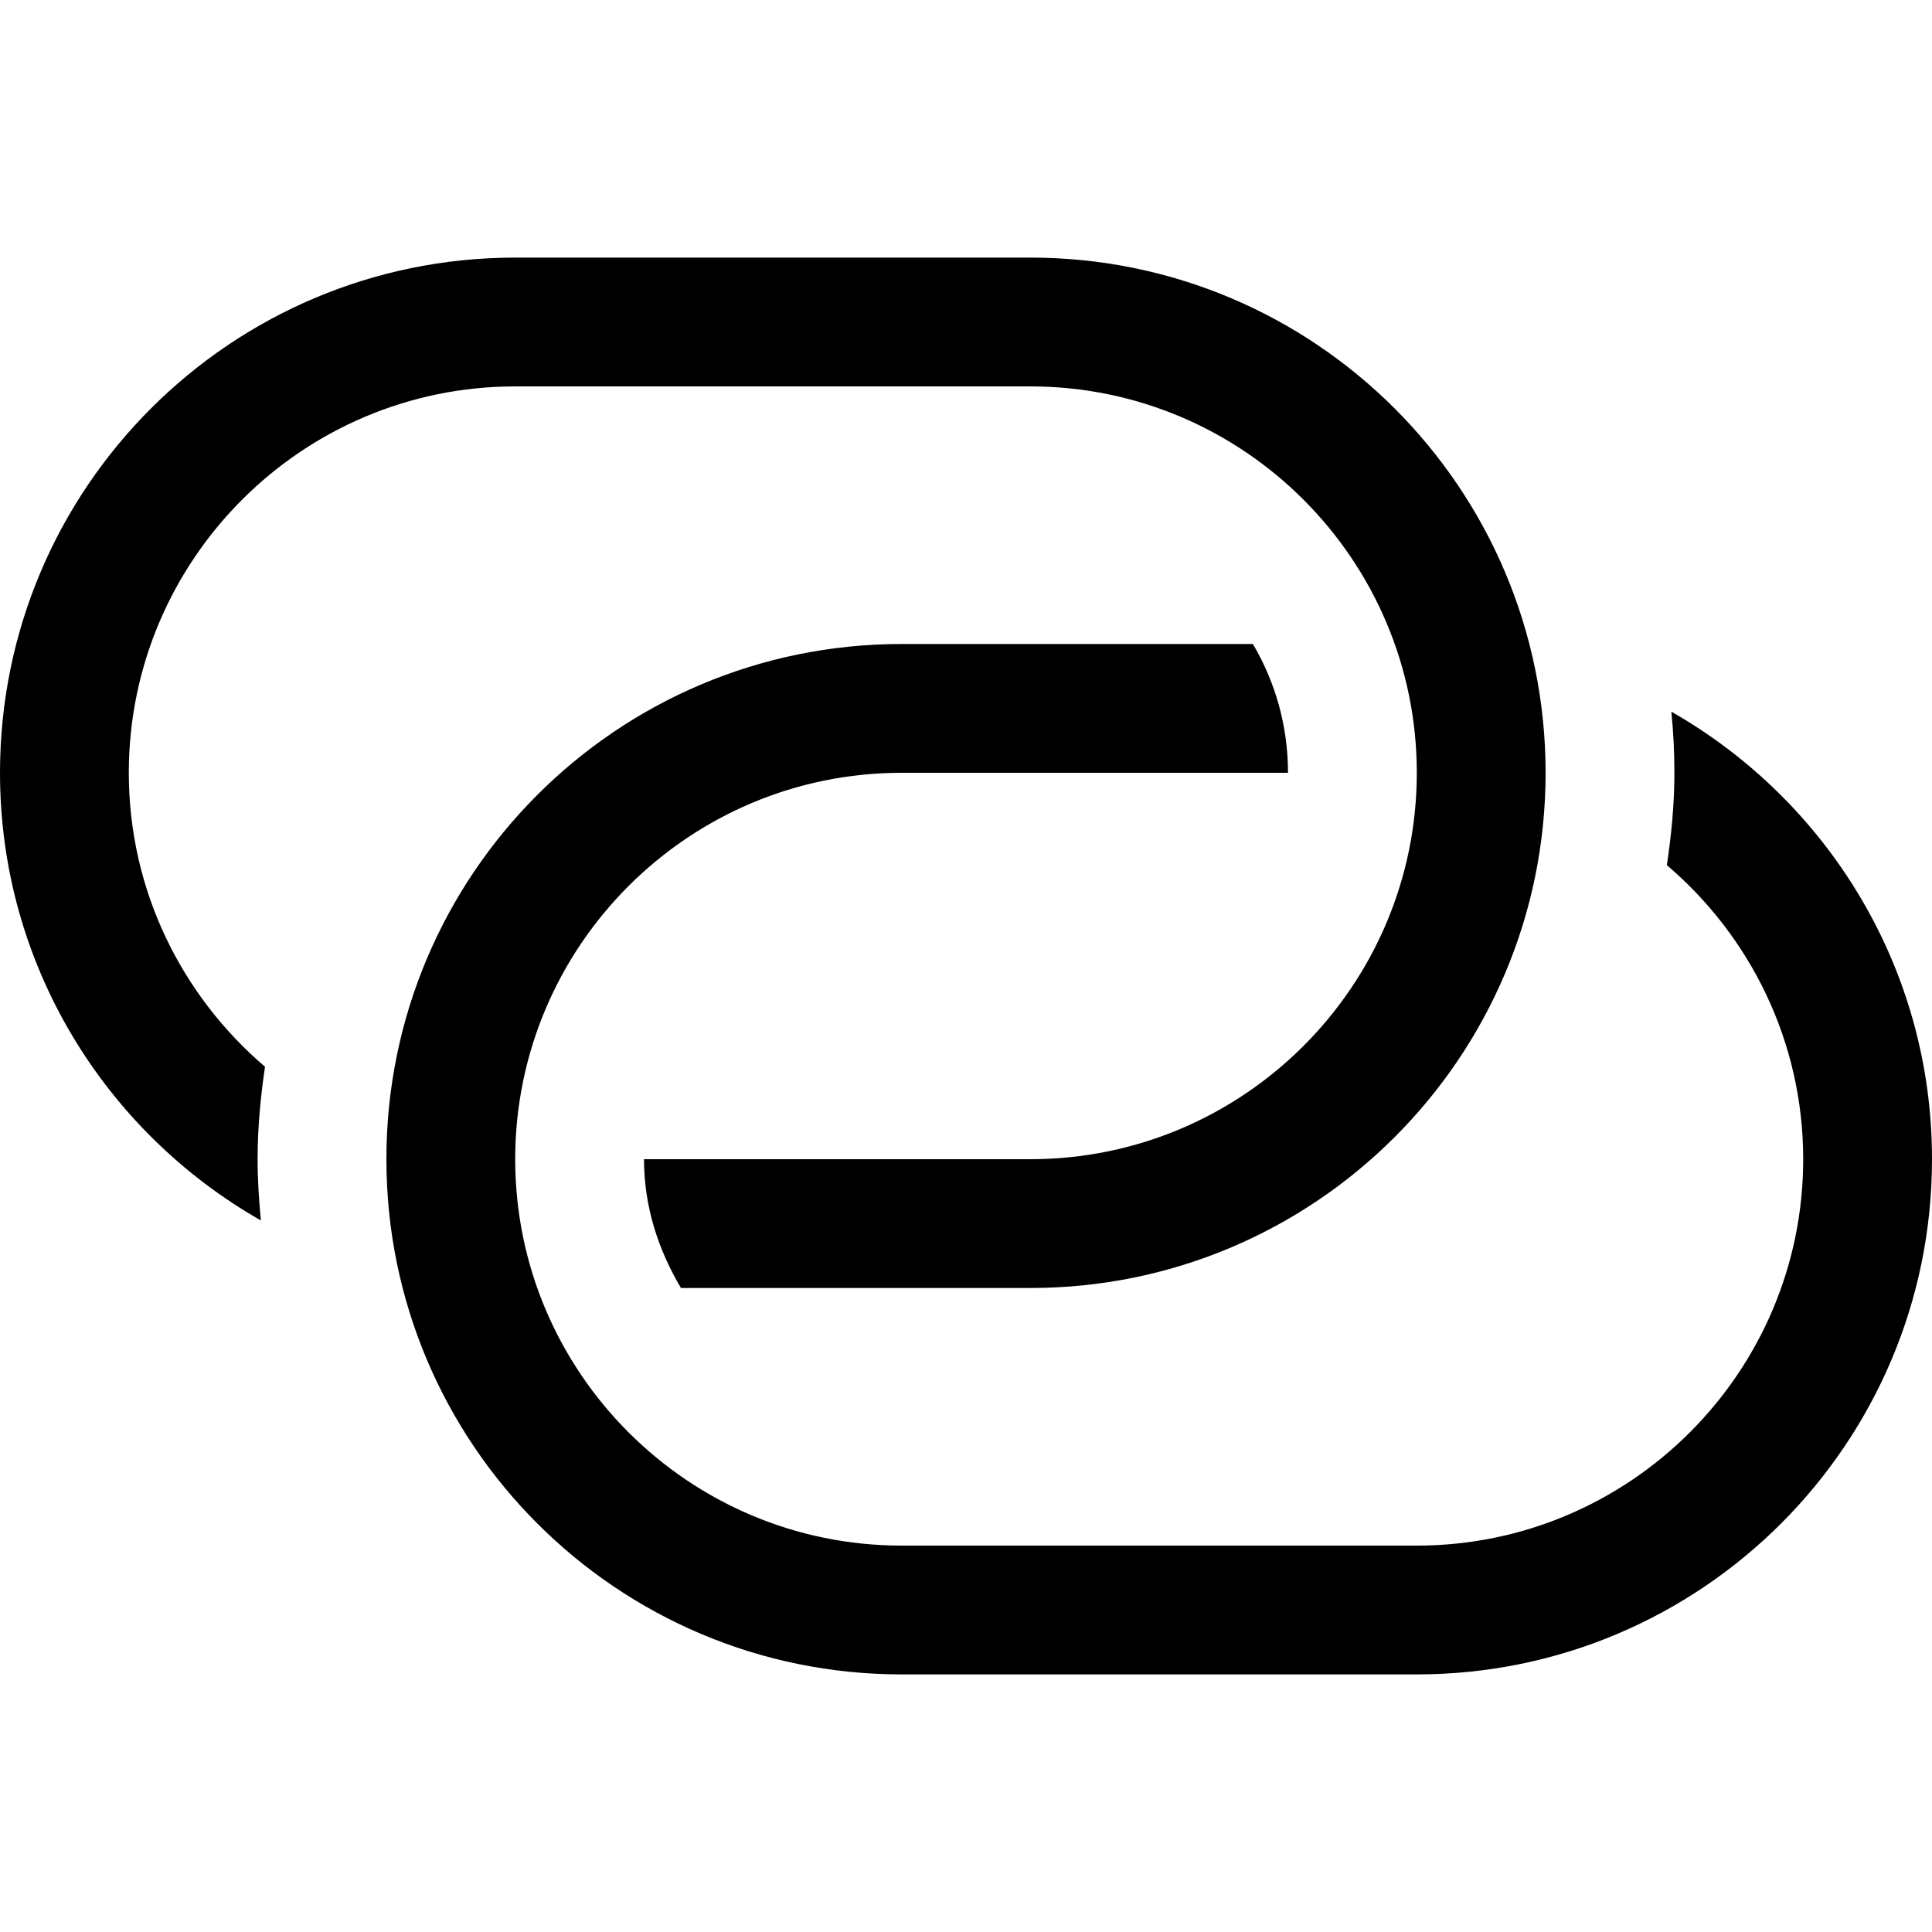
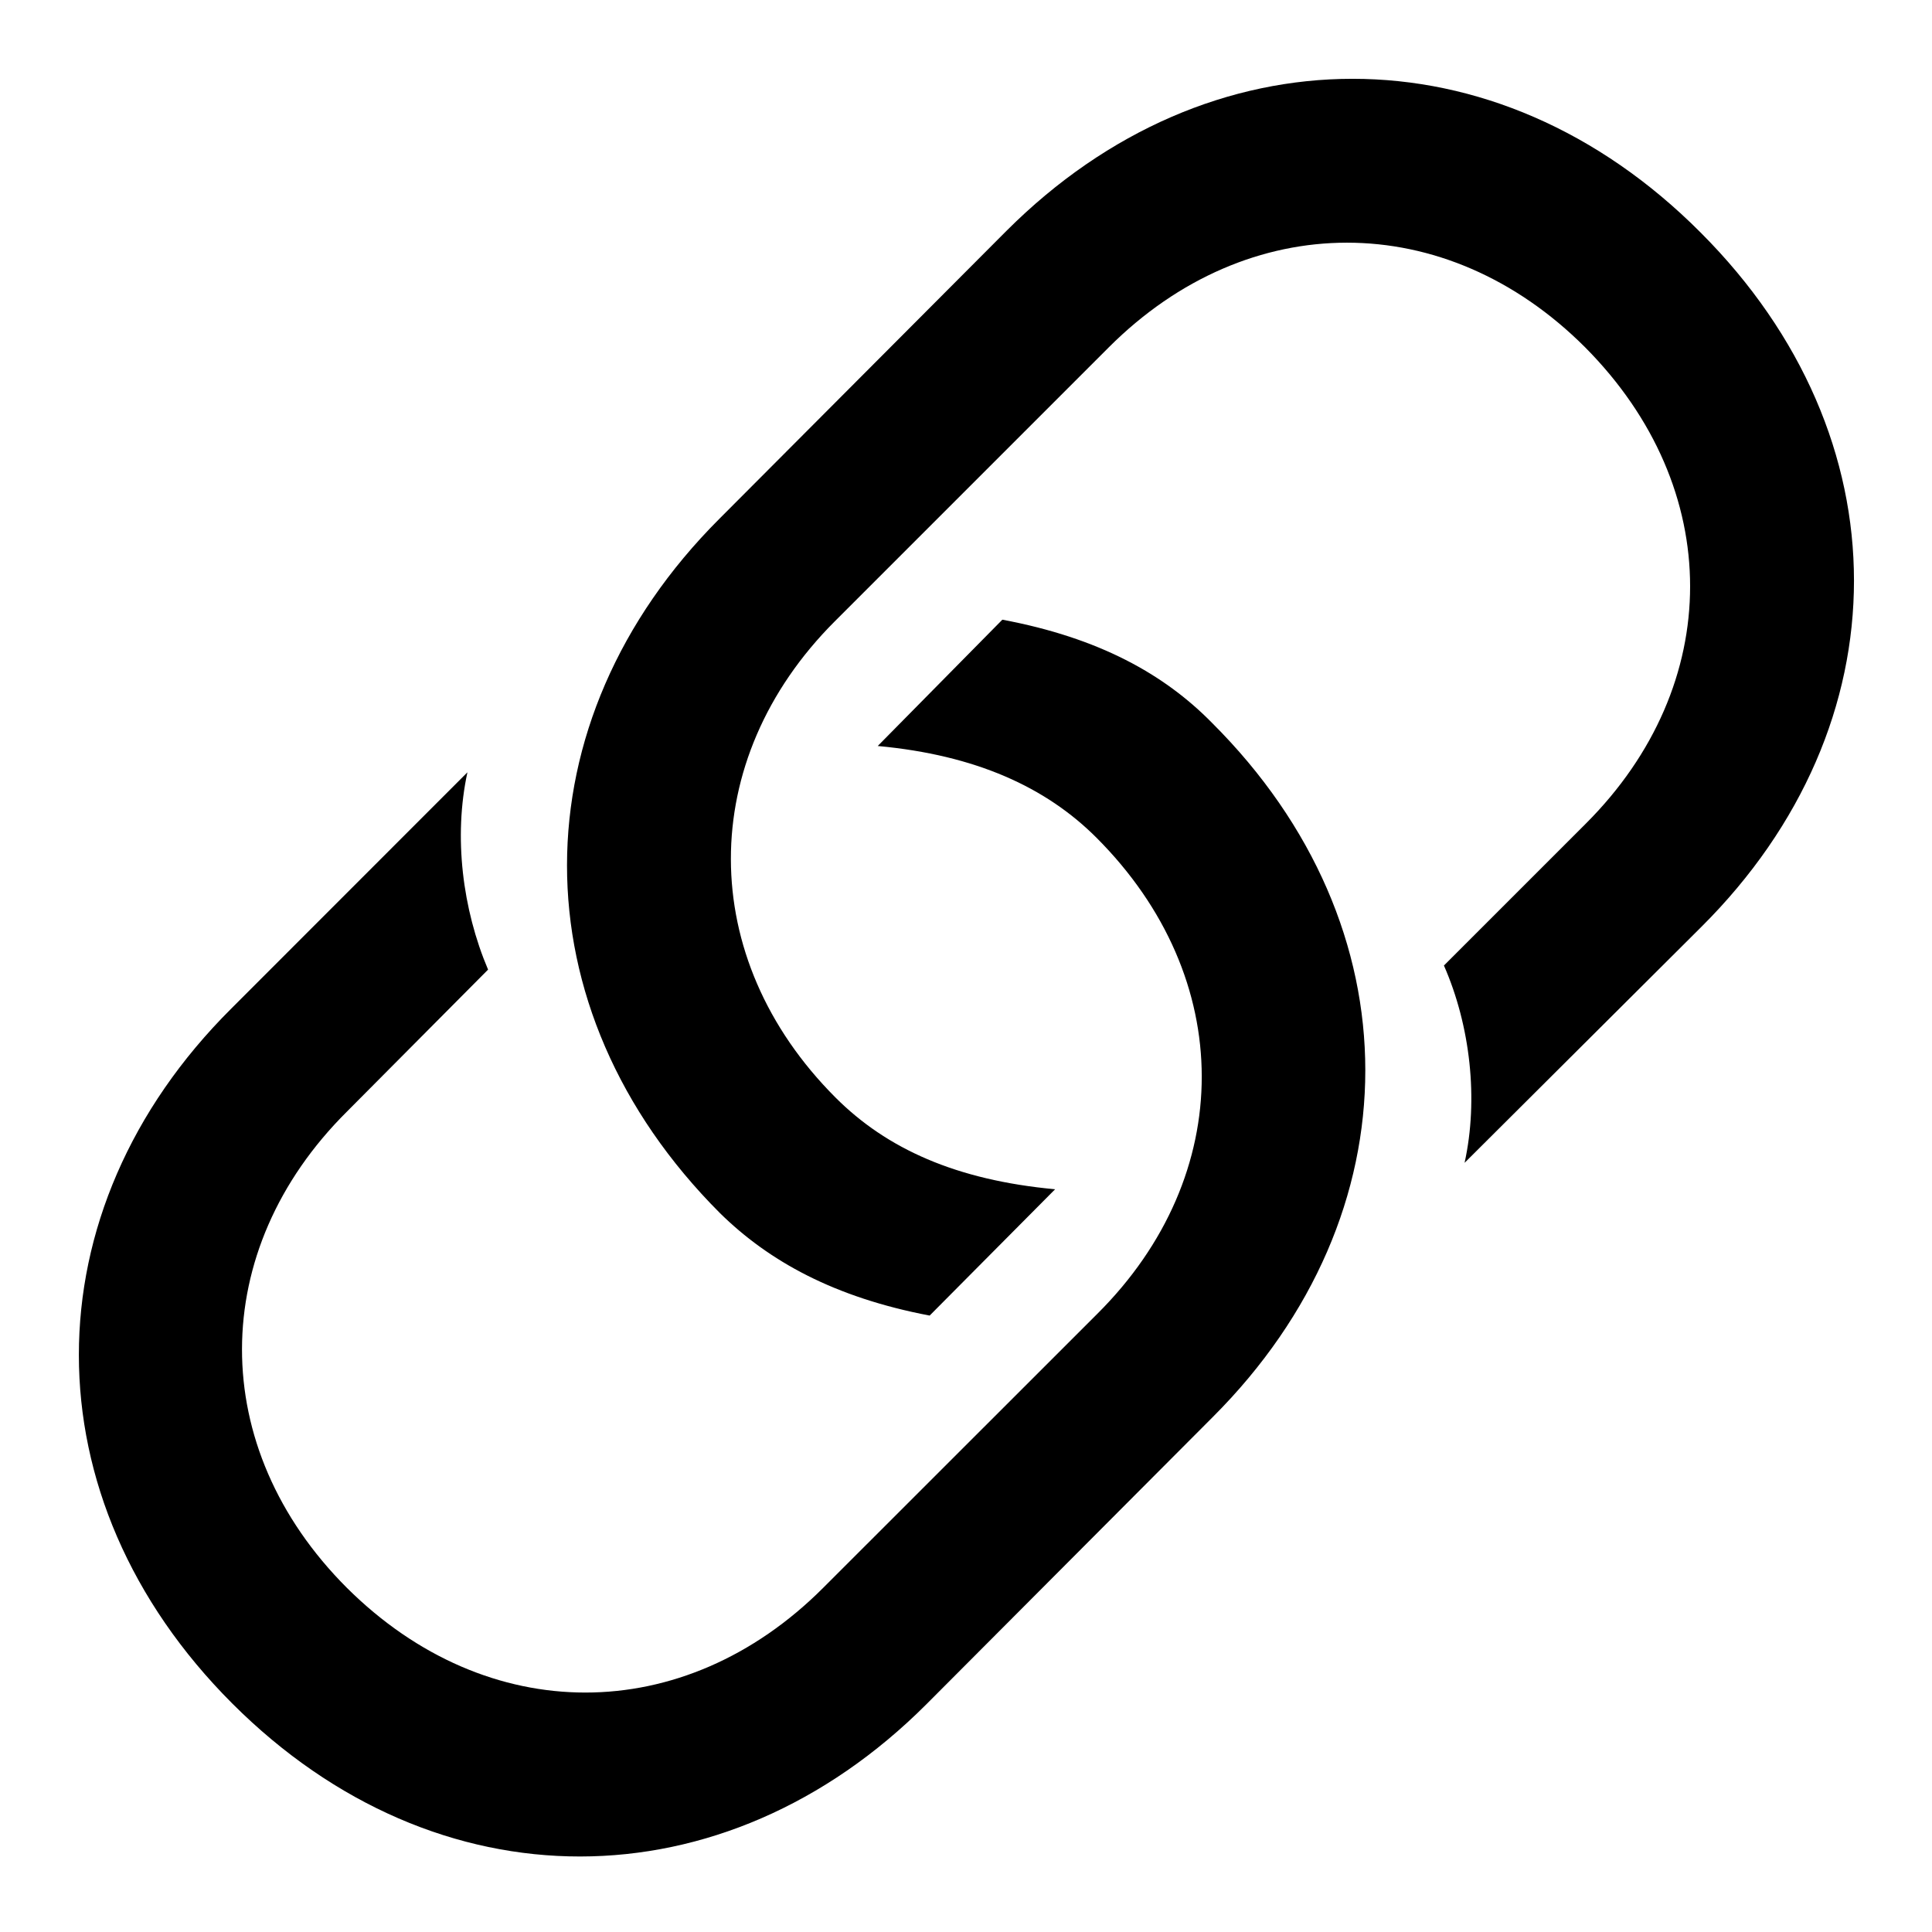
- <svg viewBox="0 0 30 30">
-   <path d="M2,12c0-3.309,2.691-6,6-6h8c3.309,0,6,2.691,6,6s-2.691,6-6,6h-6c0,0.736,0.223,1.41,0.574,2H16c4.418,0,8-3.582,8-8 c0-4.418-3.582-8-8-8H8c-4.418,0-8,3.582-8,8c0,2.98,1.634,5.575,4.051,6.951C4.021,18.638,4,18.321,4,18 c0-0.488,0.046-0.967,0.115-1.436C2.823,15.462,2,13.827,2,12z M25.953,11.051C25.984,11.363,26,11.68,26,12 c0,0.489-0.047,0.965-0.117,1.434C27.176,14.536,28,16.172,28,18c0,3.309-2.691,6-6,6h-8c-3.309,0-6-2.691-6-6s2.691-6,6-6h6 c0-0.731-0.199-1.413-0.545-2H14c-4.418,0-8,3.582-8,8c0,4.418,3.582,8,8,8h8c4.418,0,8-3.582,8-8 C30,15.021,28.368,12.428,25.953,11.051z" />
+ <svg viewBox="0 0 16 16" class="link">
+   <path d="M7.699 10.895L8.738 9.849C7.918 9.773 7.344 9.514 6.92 9.09C5.765 7.935 5.765 6.294 6.913 5.146L9.183 2.876C10.338 1.721 11.972 1.721 13.127 2.876C14.289 4.045 14.282 5.672 13.134 6.82L11.958 7.996C12.177 8.495 12.245 9.104 12.129 9.63L14.091 7.675C15.773 6 15.779 3.621 14.084 1.926C12.389 0.224 10.01 0.237 8.335 1.912L5.956 4.298C4.281 5.973 4.268 8.352 5.963 10.047C6.366 10.443 6.906 10.744 7.699 10.895ZM8.301 5.132L7.269 6.178C8.082 6.253 8.663 6.52 9.08 6.937C10.242 8.099 10.242 9.732 9.087 10.881L6.817 13.15C5.662 14.306 4.035 14.306 2.873 13.15C1.711 11.988 1.718 10.354 2.873 9.206L4.042 8.03C3.83 7.531 3.755 6.93 3.871 6.396L1.916 8.352C0.234 10.026 0.228 12.412 1.923 14.107C3.618 15.803 5.997 15.789 7.672 14.114L10.044 11.735C11.726 10.054 11.732 7.675 10.037 5.986C9.641 5.583 9.101 5.282 8.301 5.132Z" />
</svg>
